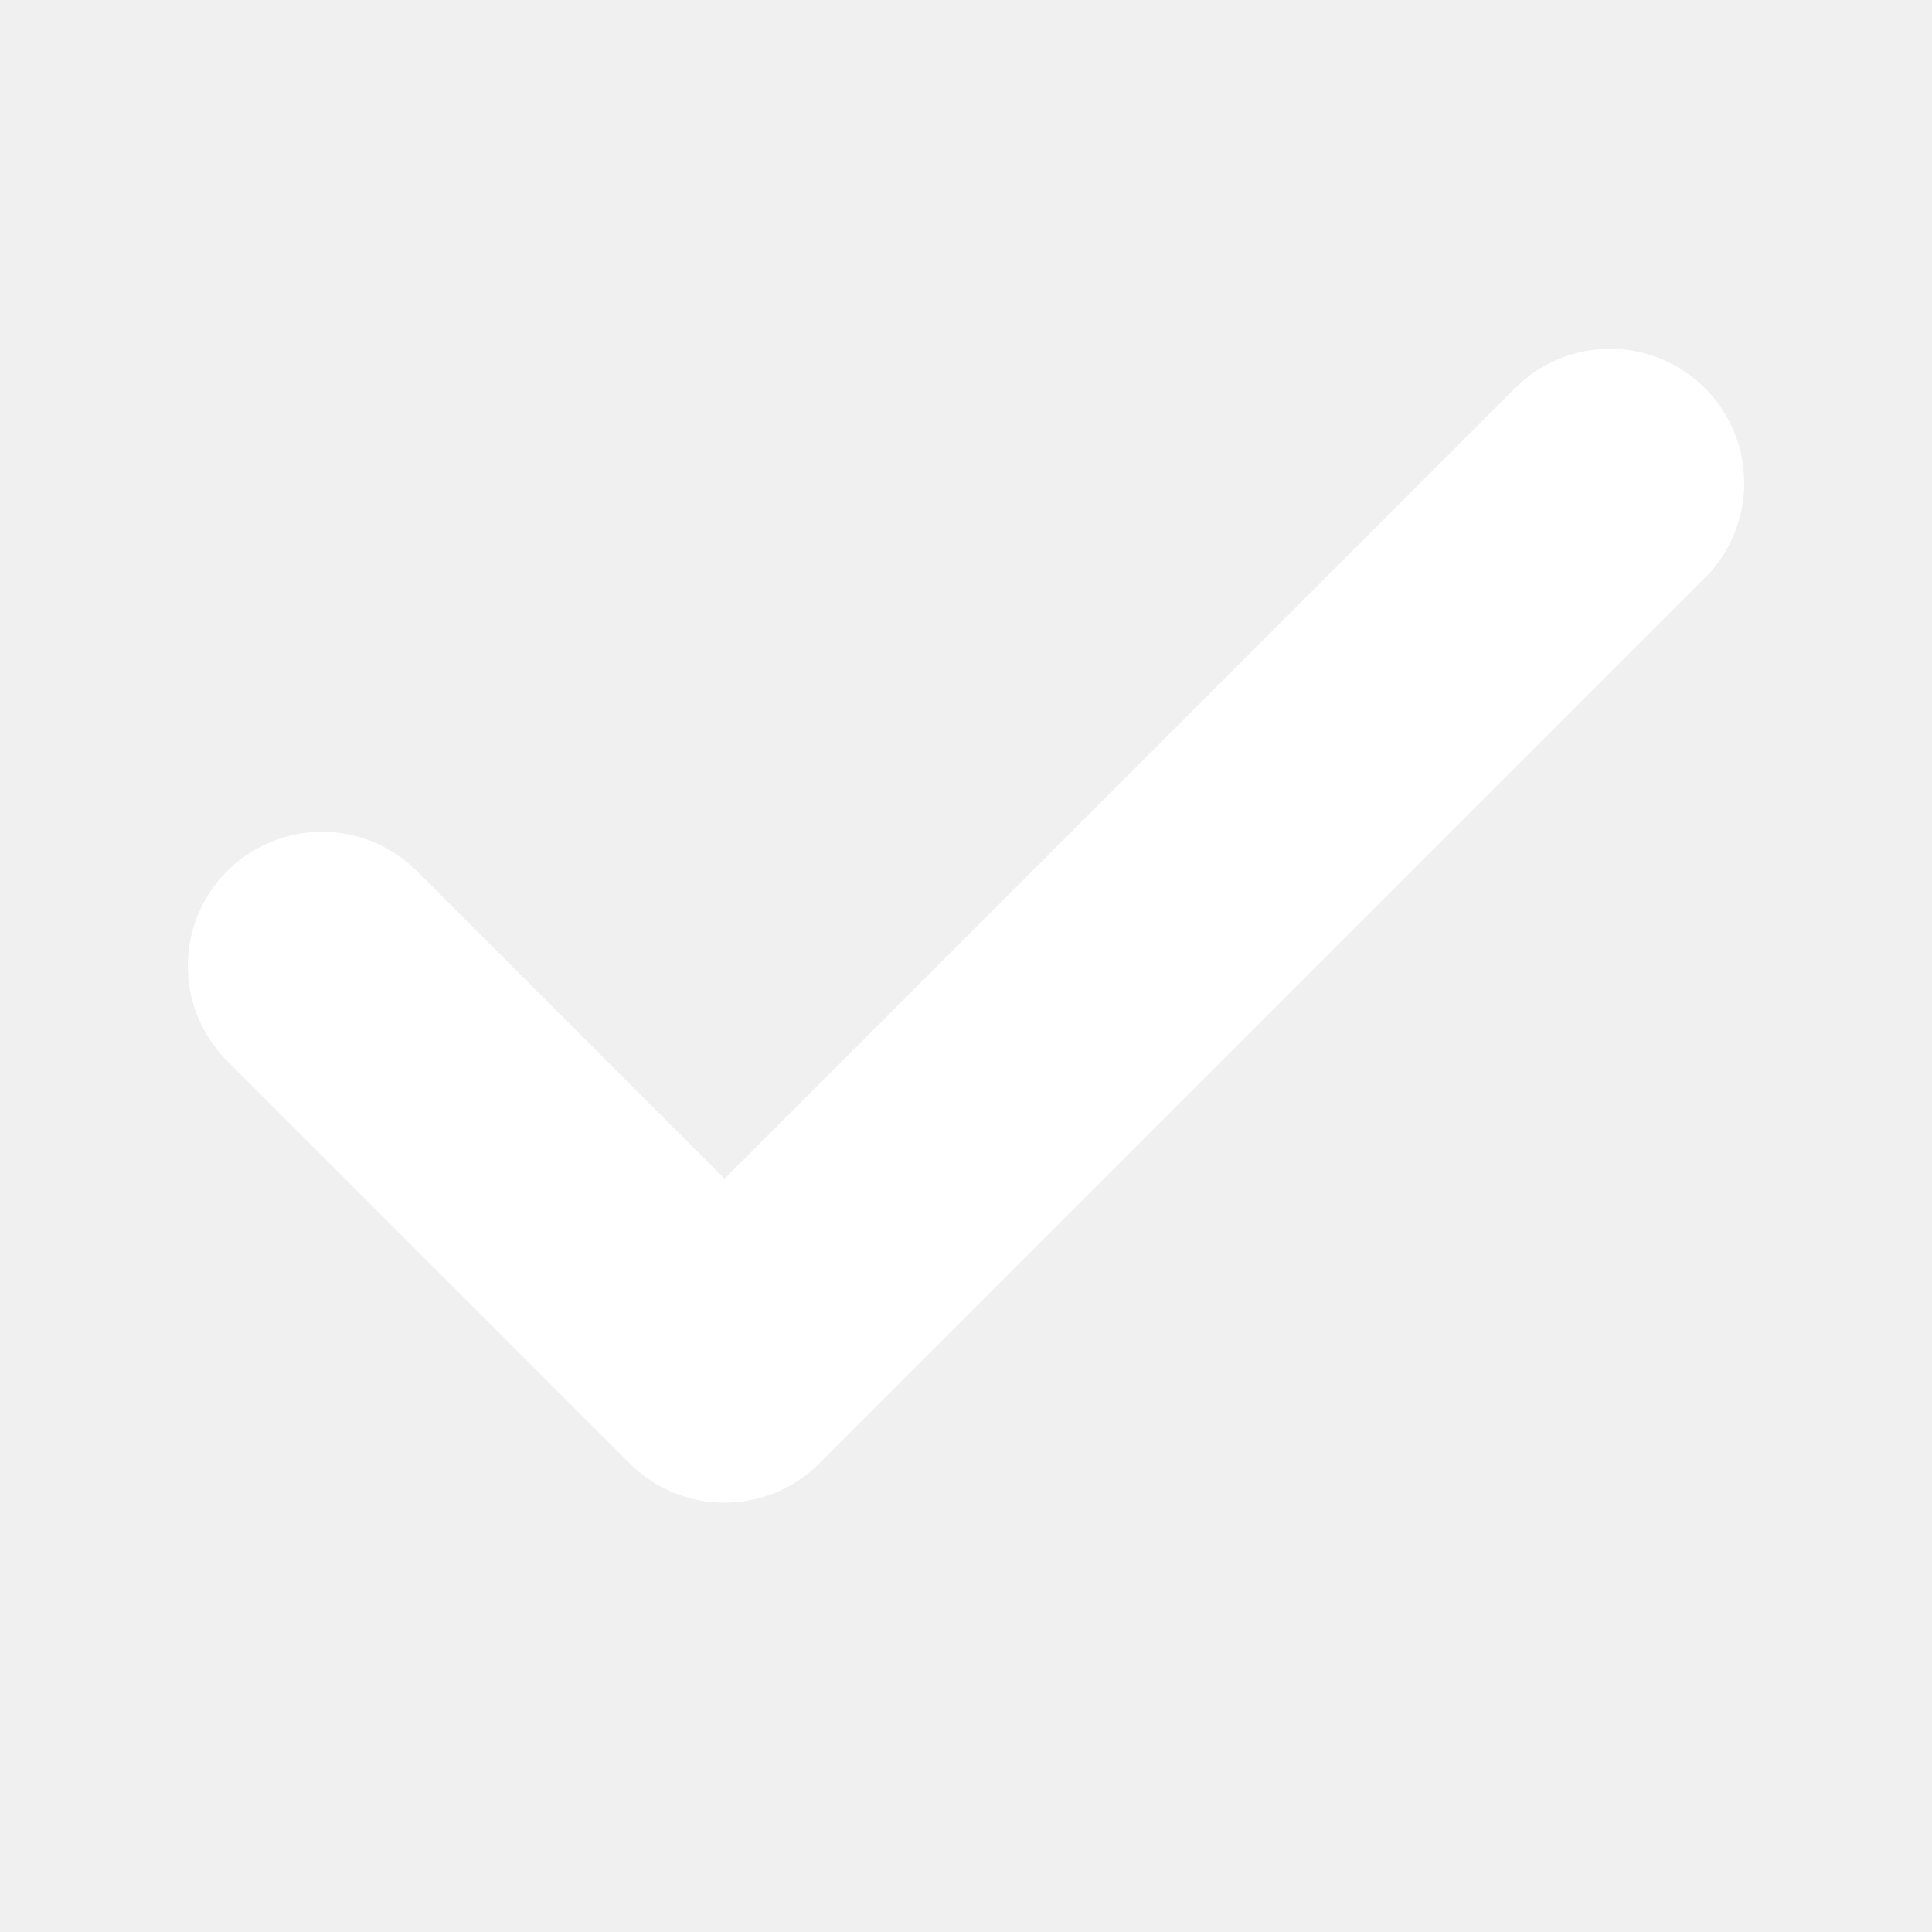
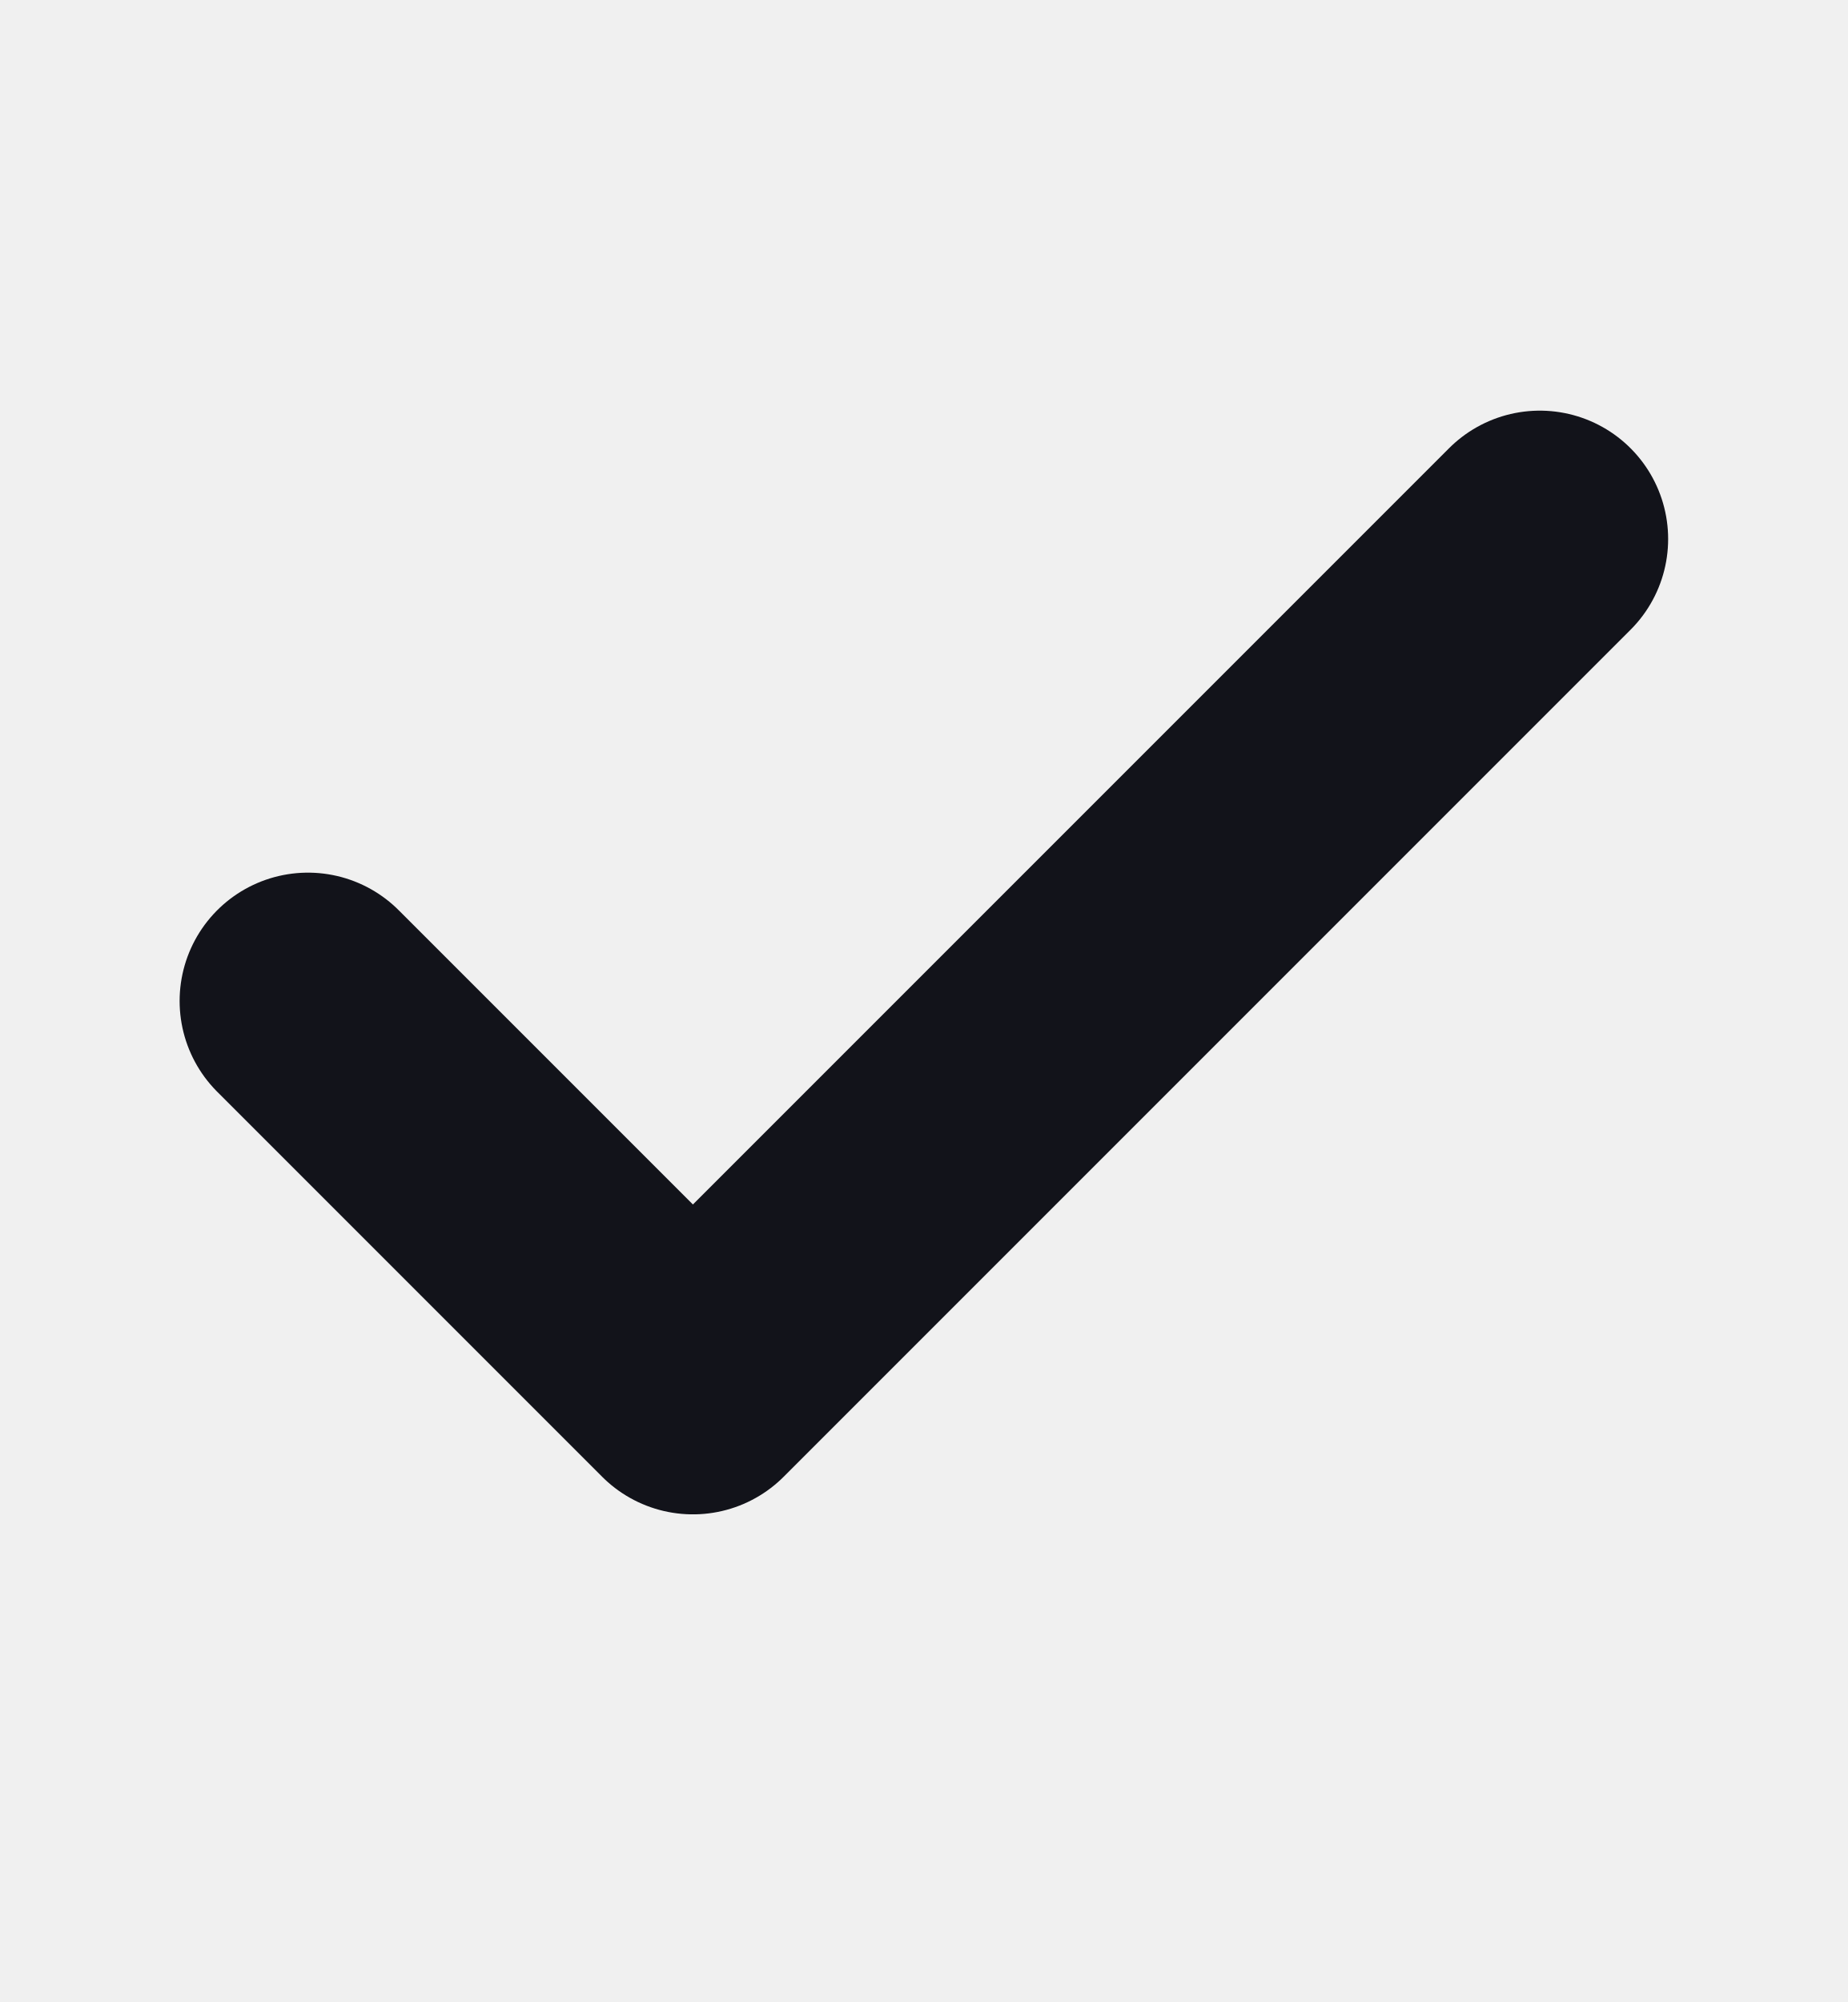
- <svg xmlns="http://www.w3.org/2000/svg" width="12" height="12" viewBox="0 0 12 12" fill="none">
-   <path d="M10 3L4.5 8.5L2 6" stroke="white" stroke-width="1.667" stroke-linecap="round" stroke-linejoin="round" />
+ <svg xmlns="http://www.w3.org/2000/svg" width="12" height="13" viewBox="0 0 12 13" fill="none">
+   <path d="M10 3.5L4.5 9L2 6.5" stroke="#12131A" stroke-width="1.667" stroke-linecap="round" stroke-linejoin="round" />
</svg>
